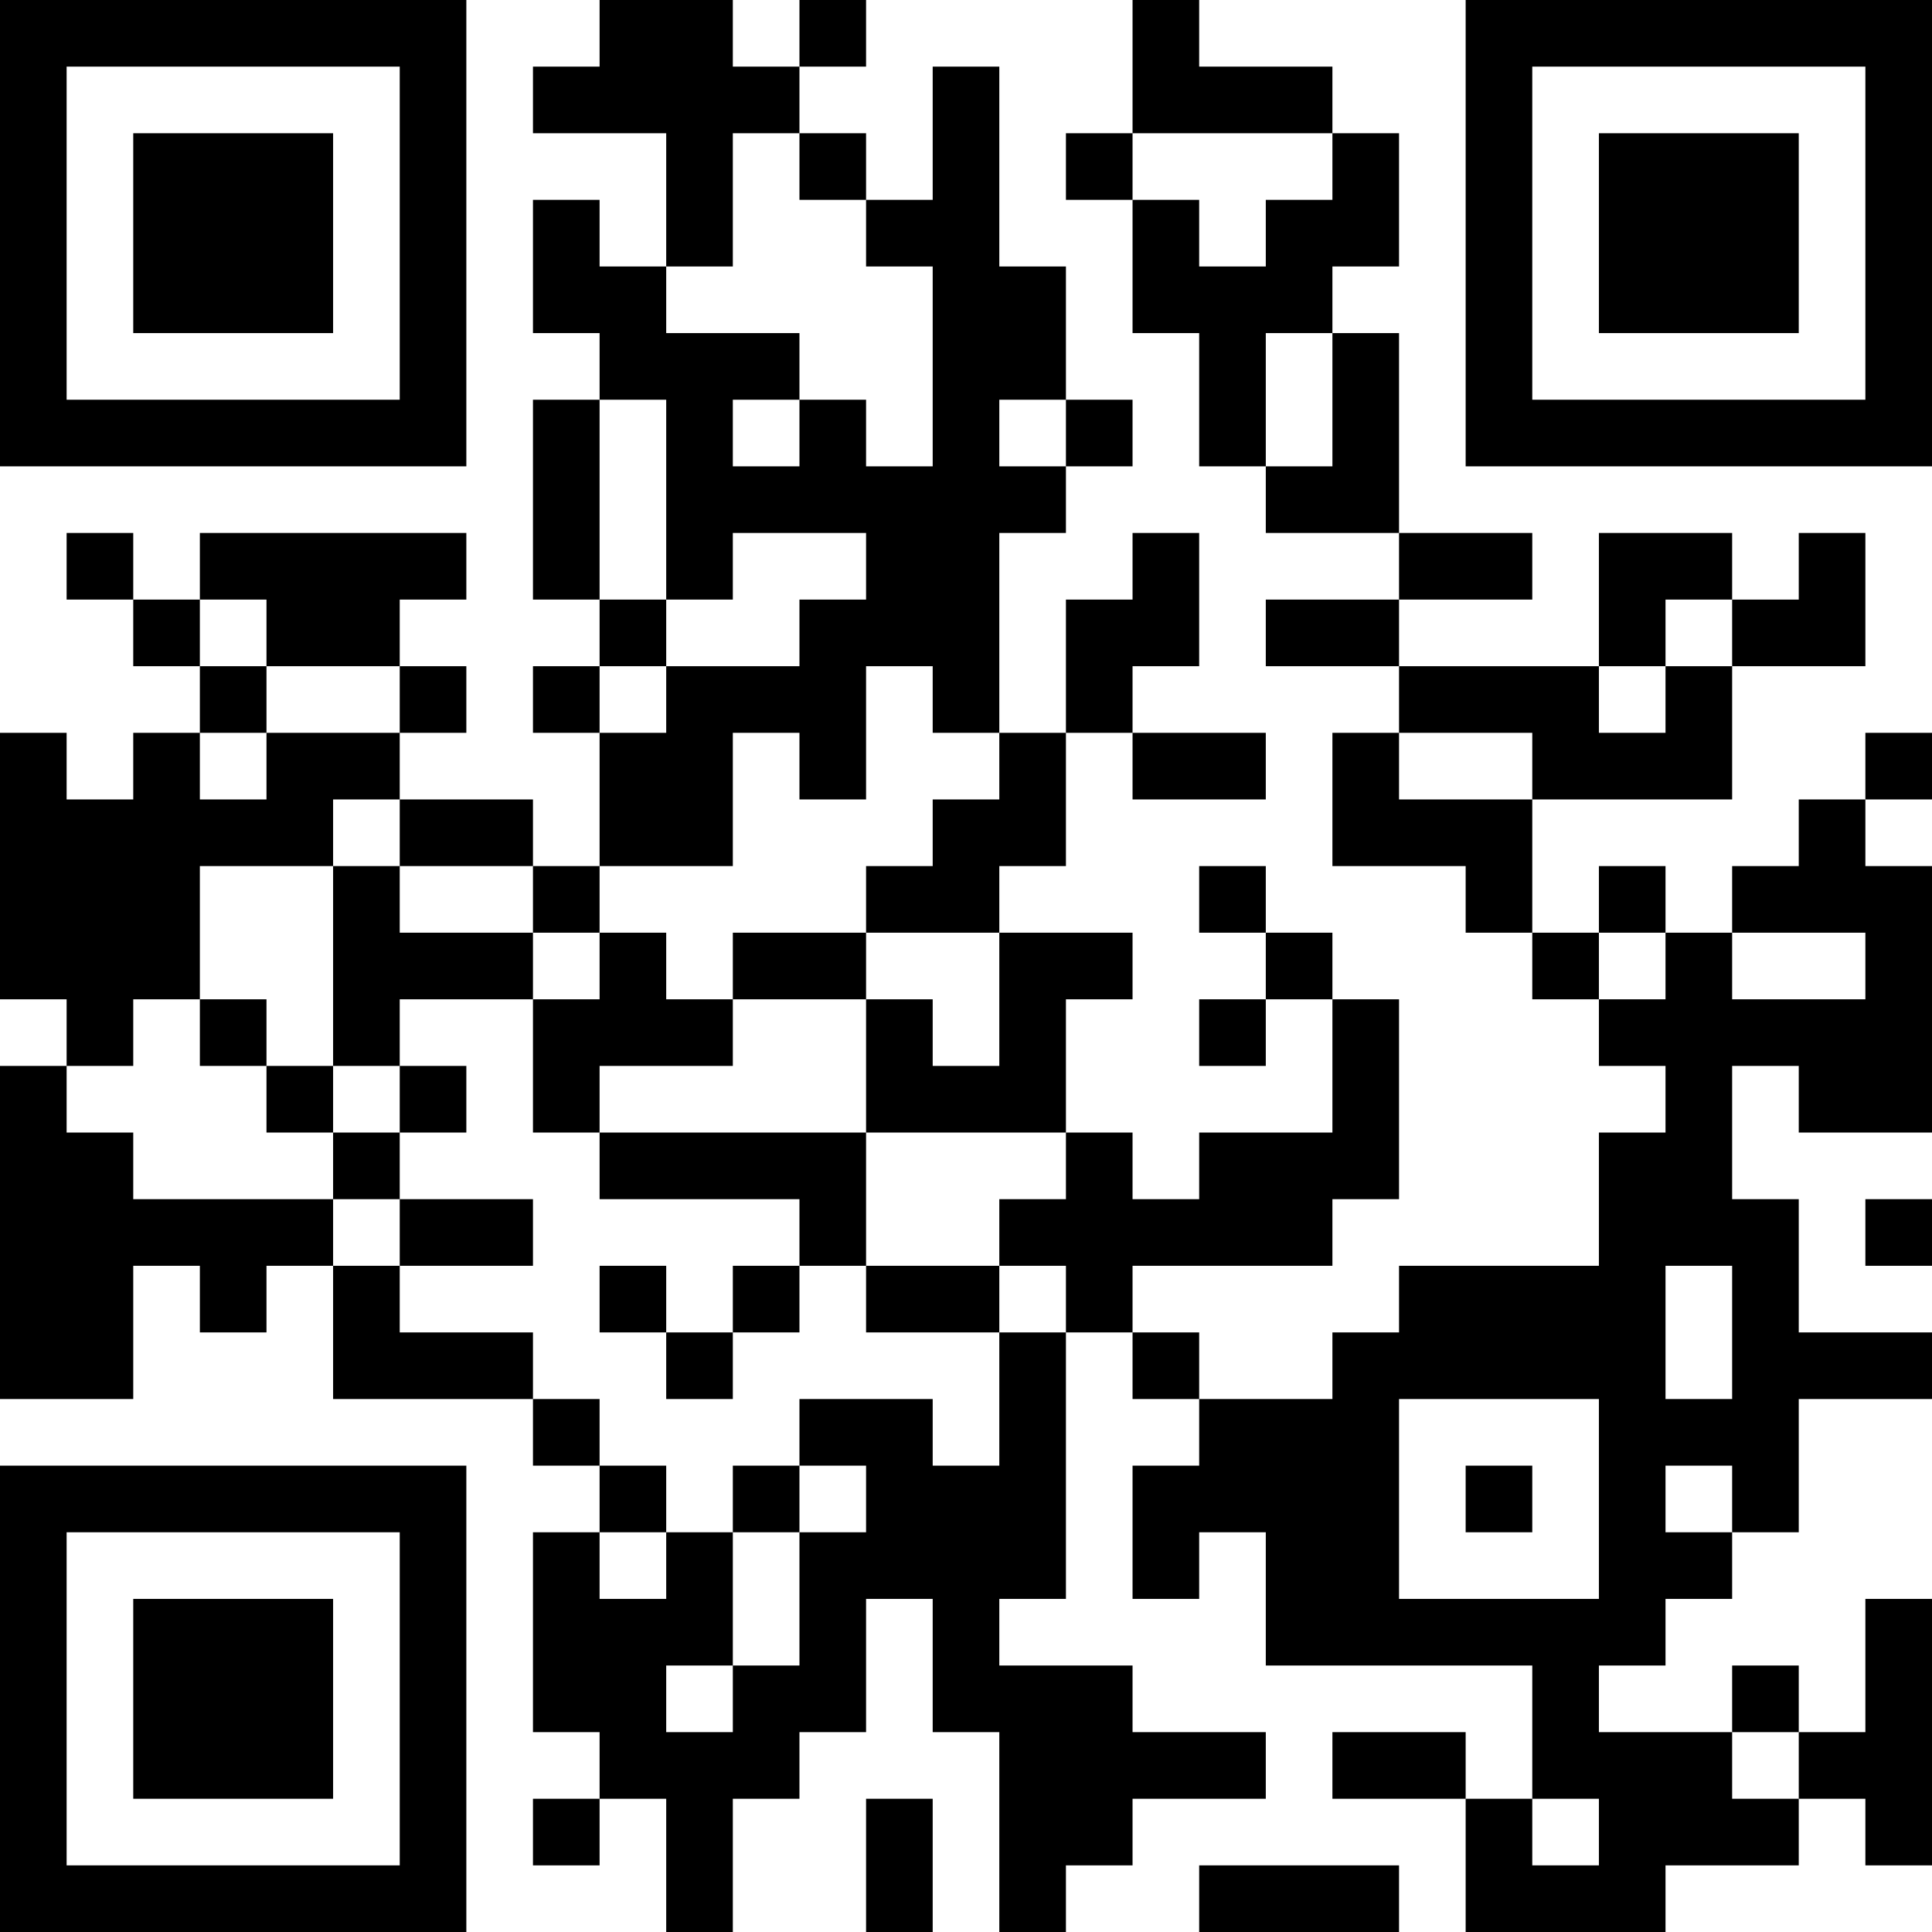
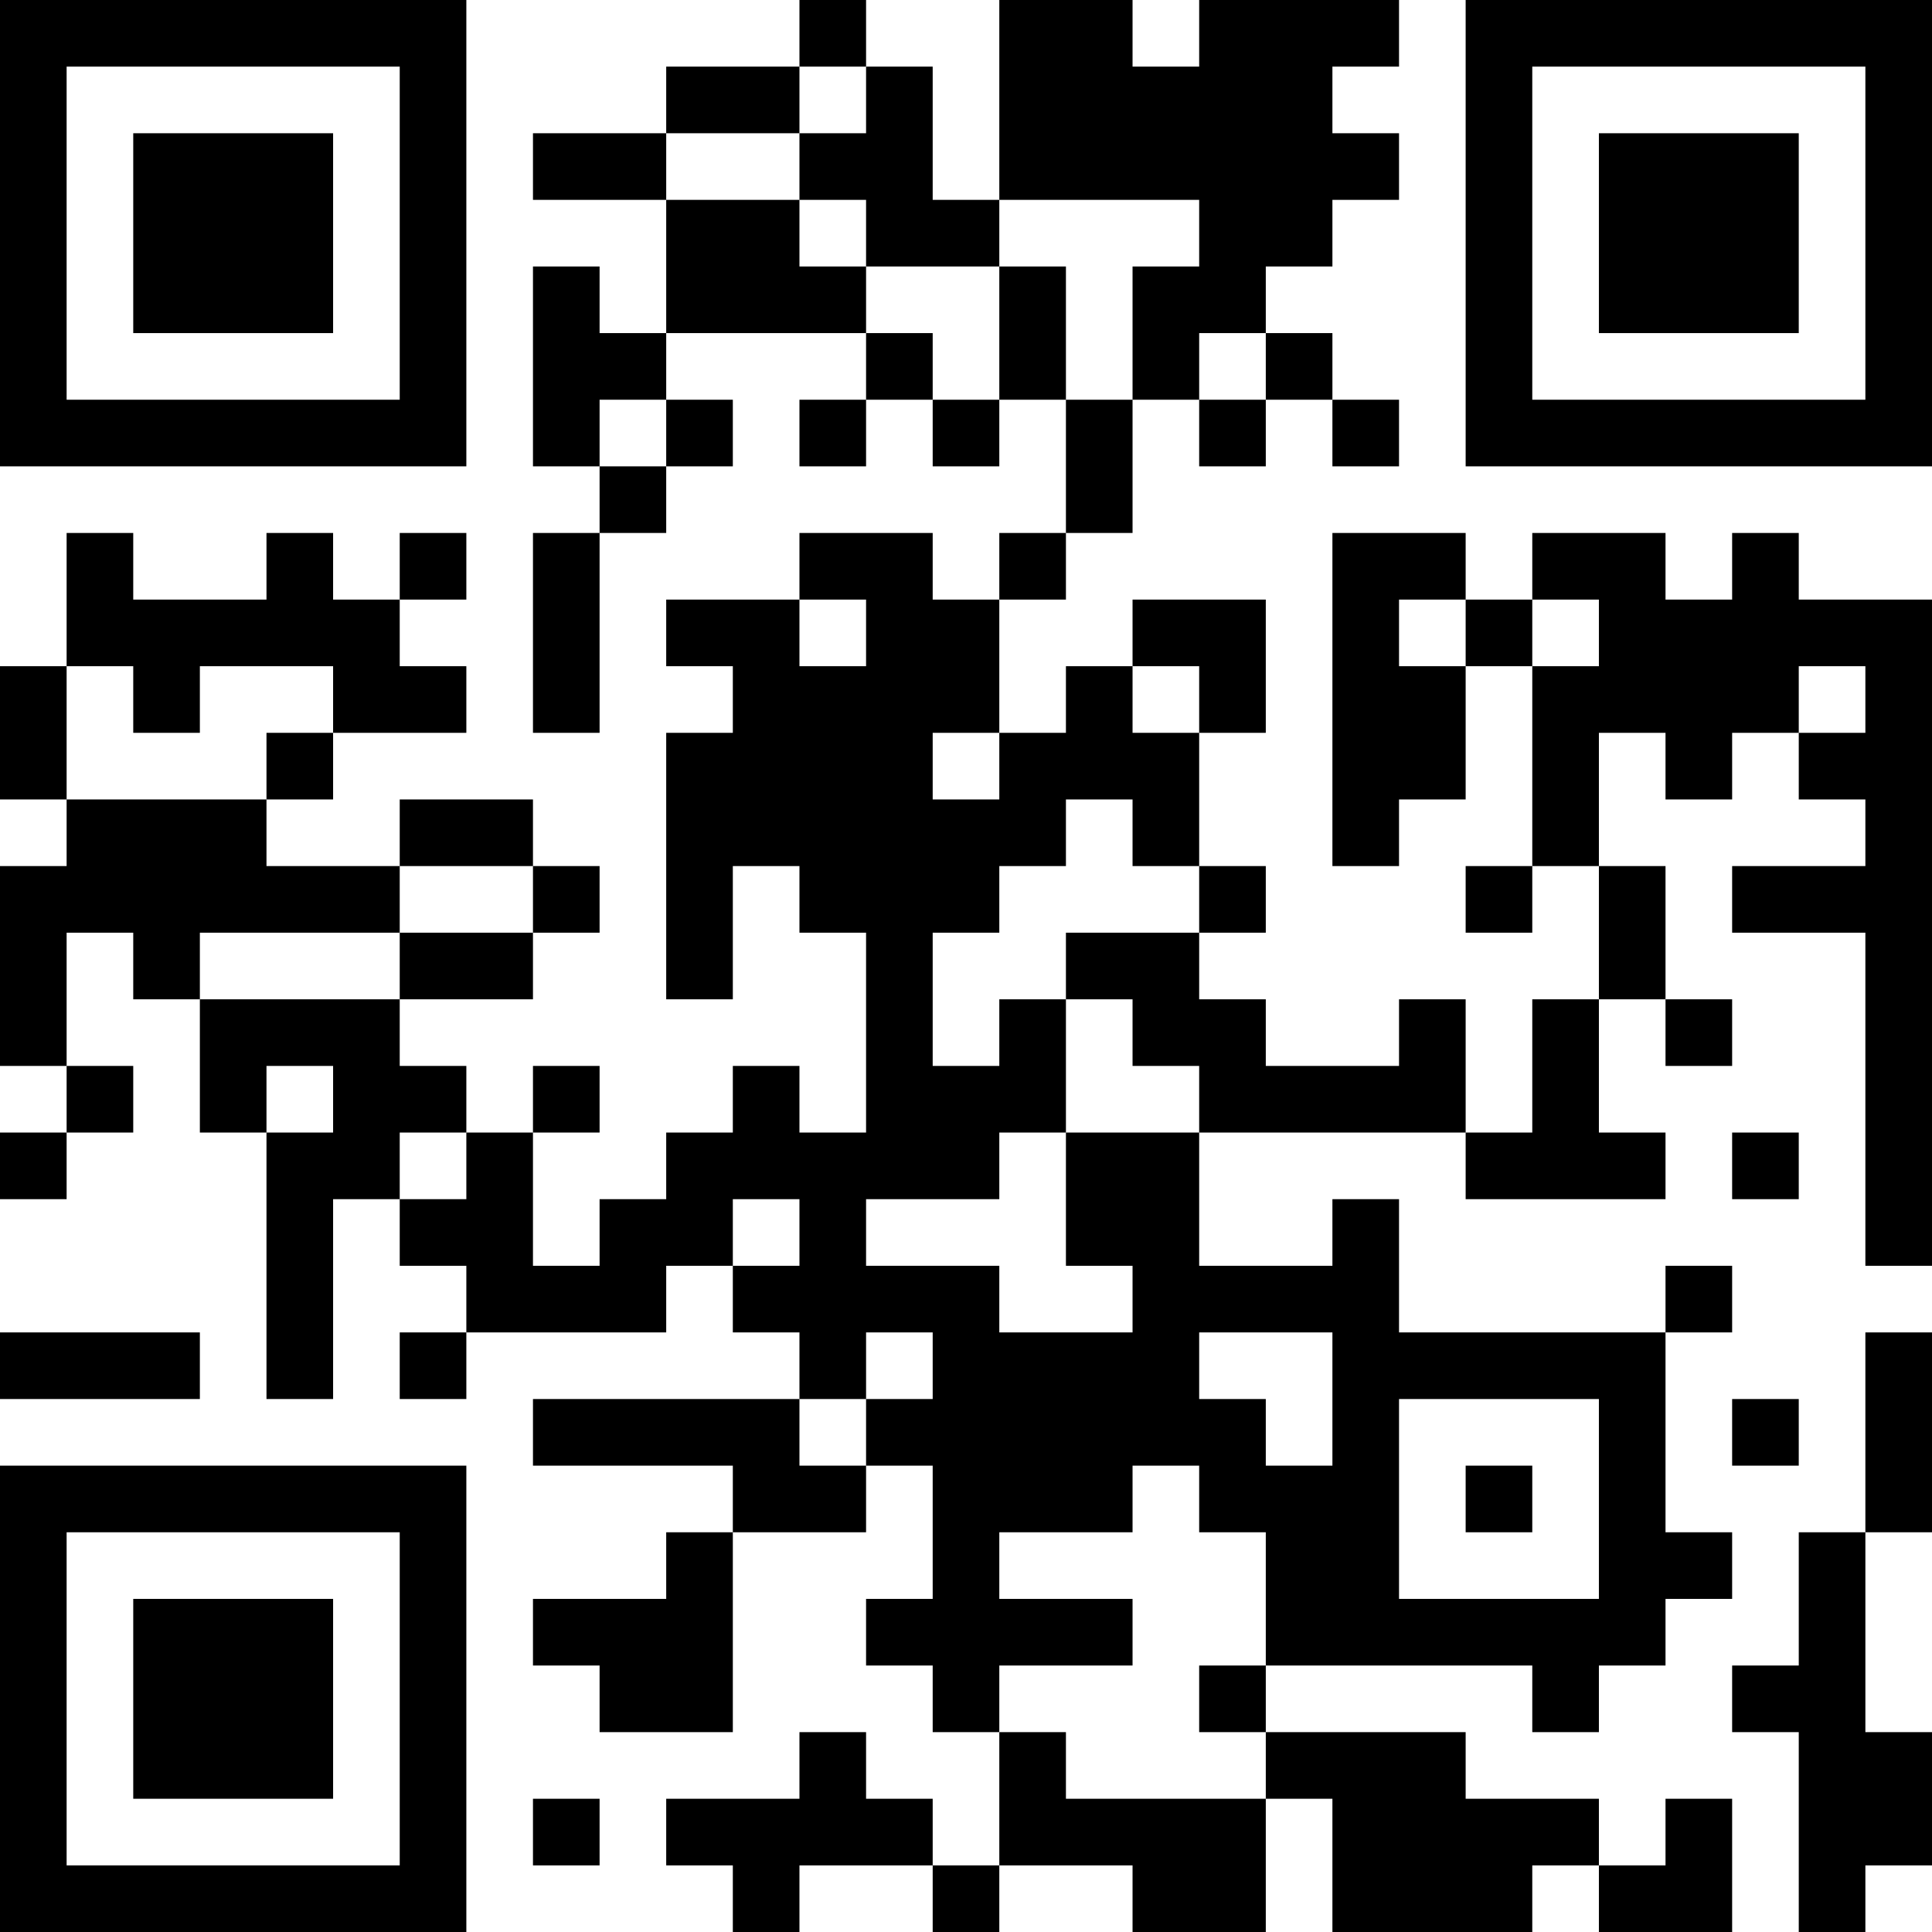
<svg xmlns="http://www.w3.org/2000/svg" width="58mm" height="58mm" version="1.1" viewBox="0 0 58 58">
-   <path d="M0,0H2V2H0zM2,0H4V2H2zM4,0H6V2H4zM6,0H8V2H6zM8,0H10V2H8zM10,0H12V2H10zM12,0H14V2H12zM18,0H20V2H18zM20,0H22V2H20zM24,0H26V2H24zM34,0H36V2H34zM44,0H46V2H44zM46,0H48V2H46zM48,0H50V2H48zM50,0H52V2H50zM52,0H54V2H52zM54,0H56V2H54zM56,0H58V2H56zM0,2H2V4H0zM12,2H14V4H12zM16,2H18V4H16zM18,2H20V4H18zM20,2H22V4H20zM22,2H24V4H22zM28,2H30V4H28zM34,2H36V4H34zM36,2H38V4H36zM38,2H40V4H38zM44,2H46V4H44zM56,2H58V4H56zM0,4H2V6H0zM4,4H6V6H4zM6,4H8V6H6zM8,4H10V6H8zM12,4H14V6H12zM20,4H22V6H20zM24,4H26V6H24zM28,4H30V6H28zM32,4H34V6H32zM40,4H42V6H40zM44,4H46V6H44zM48,4H50V6H48zM50,4H52V6H50zM52,4H54V6H52zM56,4H58V6H56zM0,6H2V8H0zM4,6H6V8H4zM6,6H8V8H6zM8,6H10V8H8zM12,6H14V8H12zM16,6H18V8H16zM20,6H22V8H20zM26,6H28V8H26zM28,6H30V8H28zM34,6H36V8H34zM38,6H40V8H38zM40,6H42V8H40zM44,6H46V8H44zM48,6H50V8H48zM50,6H52V8H50zM52,6H54V8H52zM56,6H58V8H56zM0,8H2V10H0zM4,8H6V10H4zM6,8H8V10H6zM8,8H10V10H8zM12,8H14V10H12zM16,8H18V10H16zM18,8H20V10H18zM28,8H30V10H28zM30,8H32V10H30zM34,8H36V10H34zM36,8H38V10H36zM38,8H40V10H38zM44,8H46V10H44zM48,8H50V10H48zM50,8H52V10H50zM52,8H54V10H52zM56,8H58V10H56zM0,10H2V12H0zM12,10H14V12H12zM18,10H20V12H18zM20,10H22V12H20zM22,10H24V12H22zM28,10H30V12H28zM30,10H32V12H30zM36,10H38V12H36zM40,10H42V12H40zM44,10H46V12H44zM56,10H58V12H56zM0,12H2V14H0zM2,12H4V14H2zM4,12H6V14H4zM6,12H8V14H6zM8,12H10V14H8zM10,12H12V14H10zM12,12H14V14H12zM16,12H18V14H16zM20,12H22V14H20zM24,12H26V14H24zM28,12H30V14H28zM32,12H34V14H32zM36,12H38V14H36zM40,12H42V14H40zM44,12H46V14H44zM46,12H48V14H46zM48,12H50V14H48zM50,12H52V14H50zM52,12H54V14H52zM54,12H56V14H54zM56,12H58V14H56zM16,14H18V16H16zM20,14H22V16H20zM22,14H24V16H22zM24,14H26V16H24zM26,14H28V16H26zM28,14H30V16H28zM30,14H32V16H30zM38,14H40V16H38zM40,14H42V16H40zM2,16H4V18H2zM6,16H8V18H6zM8,16H10V18H8zM10,16H12V18H10zM12,16H14V18H12zM16,16H18V18H16zM20,16H22V18H20zM26,16H28V18H26zM28,16H30V18H28zM34,16H36V18H34zM42,16H44V18H42zM44,16H46V18H44zM48,16H50V18H48zM50,16H52V18H50zM54,16H56V18H54zM4,18H6V20H4zM8,18H10V20H8zM10,18H12V20H10zM18,18H20V20H18zM24,18H26V20H24zM26,18H28V20H26zM28,18H30V20H28zM32,18H34V20H32zM34,18H36V20H34zM38,18H40V20H38zM40,18H42V20H40zM48,18H50V20H48zM52,18H54V20H52zM54,18H56V20H54zM6,20H8V22H6zM12,20H14V22H12zM16,20H18V22H16zM20,20H22V22H20zM22,20H24V22H22zM24,20H26V22H24zM28,20H30V22H28zM32,20H34V22H32zM42,20H44V22H42zM44,20H46V22H44zM46,20H48V22H46zM50,20H52V22H50zM0,22H2V24H0zM4,22H6V24H4zM8,22H10V24H8zM10,22H12V24H10zM18,22H20V24H18zM20,22H22V24H20zM24,22H26V24H24zM30,22H32V24H30zM34,22H36V24H34zM36,22H38V24H36zM40,22H42V24H40zM46,22H48V24H46zM48,22H50V24H48zM50,22H52V24H50zM56,22H58V24H56zM0,24H2V26H0zM2,24H4V26H2zM4,24H6V26H4zM6,24H8V26H6zM8,24H10V26H8zM12,24H14V26H12zM14,24H16V26H14zM18,24H20V26H18zM20,24H22V26H20zM28,24H30V26H28zM30,24H32V26H30zM40,24H42V26H40zM42,24H44V26H42zM44,24H46V26H44zM54,24H56V26H54zM0,26H2V28H0zM2,26H4V28H2zM4,26H6V28H4zM10,26H12V28H10zM16,26H18V28H16zM26,26H28V28H26zM28,26H30V28H28zM36,26H38V28H36zM44,26H46V28H44zM48,26H50V28H48zM52,26H54V28H52zM54,26H56V28H54zM56,26H58V28H56zM0,28H2V30H0zM2,28H4V30H2zM4,28H6V30H4zM10,28H12V30H10zM12,28H14V30H12zM14,28H16V30H14zM18,28H20V30H18zM22,28H24V30H22zM24,28H26V30H24zM30,28H32V30H30zM32,28H34V30H32zM38,28H40V30H38zM46,28H48V30H46zM50,28H52V30H50zM56,28H58V30H56zM2,30H4V32H2zM6,30H8V32H6zM10,30H12V32H10zM16,30H18V32H16zM18,30H20V32H18zM20,30H22V32H20zM26,30H28V32H26zM30,30H32V32H30zM36,30H38V32H36zM40,30H42V32H40zM48,30H50V32H48zM50,30H52V32H50zM52,30H54V32H52zM54,30H56V32H54zM56,30H58V32H56zM0,32H2V34H0zM8,32H10V34H8zM12,32H14V34H12zM16,32H18V34H16zM26,32H28V34H26zM28,32H30V34H28zM30,32H32V34H30zM40,32H42V34H40zM50,32H52V34H50zM54,32H56V34H54zM56,32H58V34H56zM0,34H2V36H0zM2,34H4V36H2zM10,34H12V36H10zM18,34H20V36H18zM20,34H22V36H20zM22,34H24V36H22zM24,34H26V36H24zM32,34H34V36H32zM36,34H38V36H36zM38,34H40V36H38zM40,34H42V36H40zM48,34H50V36H48zM50,34H52V36H50zM0,36H2V38H0zM2,36H4V38H2zM4,36H6V38H4zM6,36H8V38H6zM8,36H10V38H8zM12,36H14V38H12zM14,36H16V38H14zM24,36H26V38H24zM30,36H32V38H30zM32,36H34V38H32zM34,36H36V38H34zM36,36H38V38H36zM38,36H40V38H38zM48,36H50V38H48zM50,36H52V38H50zM52,36H54V38H52zM56,36H58V38H56zM0,38H2V40H0zM2,38H4V40H2zM6,38H8V40H6zM10,38H12V40H10zM18,38H20V40H18zM22,38H24V40H22zM26,38H28V40H26zM28,38H30V40H28zM32,38H34V40H32zM42,38H44V40H42zM44,38H46V40H44zM46,38H48V40H46zM48,38H50V40H48zM52,38H54V40H52zM0,40H2V42H0zM2,40H4V42H2zM10,40H12V42H10zM12,40H14V42H12zM14,40H16V42H14zM20,40H22V42H20zM30,40H32V42H30zM34,40H36V42H34zM40,40H42V42H40zM42,40H44V42H42zM44,40H46V42H44zM46,40H48V42H46zM48,40H50V42H48zM52,40H54V42H52zM54,40H56V42H54zM56,40H58V42H56zM16,42H18V44H16zM24,42H26V44H24zM26,42H28V44H26zM30,42H32V44H30zM36,42H38V44H36zM38,42H40V44H38zM40,42H42V44H40zM48,42H50V44H48zM50,42H52V44H50zM52,42H54V44H52zM0,44H2V46H0zM2,44H4V46H2zM4,44H6V46H4zM6,44H8V46H6zM8,44H10V46H8zM10,44H12V46H10zM12,44H14V46H12zM18,44H20V46H18zM22,44H24V46H22zM26,44H28V46H26zM28,44H30V46H28zM30,44H32V46H30zM34,44H36V46H34zM36,44H38V46H36zM38,44H40V46H38zM40,44H42V46H40zM44,44H46V46H44zM48,44H50V46H48zM52,44H54V46H52zM0,46H2V48H0zM12,46H14V48H12zM16,46H18V48H16zM20,46H22V48H20zM24,46H26V48H24zM26,46H28V48H26zM28,46H30V48H28zM30,46H32V48H30zM34,46H36V48H34zM38,46H40V48H38zM40,46H42V48H40zM48,46H50V48H48zM50,46H52V48H50zM0,48H2V50H0zM4,48H6V50H4zM6,48H8V50H6zM8,48H10V50H8zM12,48H14V50H12zM16,48H18V50H16zM18,48H20V50H18zM20,48H22V50H20zM24,48H26V50H24zM28,48H30V50H28zM38,48H40V50H38zM40,48H42V50H40zM42,48H44V50H42zM44,48H46V50H44zM46,48H48V50H46zM48,48H50V50H48zM56,48H58V50H56zM0,50H2V52H0zM4,50H6V52H4zM6,50H8V52H6zM8,50H10V52H8zM12,50H14V52H12zM16,50H18V52H16zM18,50H20V52H18zM22,50H24V52H22zM24,50H26V52H24zM28,50H30V52H28zM30,50H32V52H30zM32,50H34V52H32zM46,50H48V52H46zM52,50H54V52H52zM56,50H58V52H56zM0,52H2V54H0zM4,52H6V54H4zM6,52H8V54H6zM8,52H10V54H8zM12,52H14V54H12zM18,52H20V54H18zM20,52H22V54H20zM22,52H24V54H22zM30,52H32V54H30zM32,52H34V54H32zM34,52H36V54H34zM36,52H38V54H36zM40,52H42V54H40zM42,52H44V54H42zM46,52H48V54H46zM48,52H50V54H48zM50,52H52V54H50zM54,52H56V54H54zM56,52H58V54H56zM0,54H2V56H0zM12,54H14V56H12zM16,54H18V56H16zM20,54H22V56H20zM26,54H28V56H26zM30,54H32V56H30zM32,54H34V56H32zM44,54H46V56H44zM48,54H50V56H48zM50,54H52V56H50zM52,54H54V56H52zM56,54H58V56H56zM0,56H2V58H0zM2,56H4V58H2zM4,56H6V58H4zM6,56H8V58H6zM8,56H10V58H8zM10,56H12V58H10zM12,56H14V58H12zM20,56H22V58H20zM26,56H28V58H26zM30,56H32V58H30zM36,56H38V58H36zM38,56H40V58H38zM40,56H42V58H40zM44,56H46V58H44zM46,56H48V58H46zM48,56H50V58H48z" id="qr-path" fill="#000000" fill-opacity="1" fill-rule="nonzero" stroke="none" />
+   <path d="M0,0H2V2H0zM2,0H4V2H2zM4,0H6V2H4zM6,0H8V2H6zM8,0H10V2H8zM10,0H12V2H10zM12,0H14V2H12zM24,0H26V2H24zM30,0H32V2H30zM32,0H34V2H32zM36,0H38V2H36zM38,0H40V2H38zM40,0H42V2H40zM44,0H46V2H44zM46,0H48V2H46zM48,0H50V2H48zM50,0H52V2H50zM52,0H54V2H52zM54,0H56V2H54zM56,0H58V2H56zM0,2H2V4H0zM12,2H14V4H12zM20,2H22V4H20zM22,2H24V4H22zM26,2H28V4H26zM30,2H32V4H30zM32,2H34V4H32zM34,2H36V4H34zM36,2H38V4H36zM38,2H40V4H38zM44,2H46V4H44zM56,2H58V4H56zM0,4H2V6H0zM4,4H6V6H4zM6,4H8V6H6zM8,4H10V6H8zM12,4H14V6H12zM16,4H18V6H16zM18,4H20V6H18zM24,4H26V6H24zM26,4H28V6H26zM30,4H32V6H30zM32,4H34V6H32zM34,4H36V6H34zM36,4H38V6H36zM38,4H40V6H38zM40,4H42V6H40zM44,4H46V6H44zM48,4H50V6H48zM50,4H52V6H50zM52,4H54V6H52zM56,4H58V6H56zM0,6H2V8H0zM4,6H6V8H4zM6,6H8V8H6zM8,6H10V8H8zM12,6H14V8H12zM20,6H22V8H20zM22,6H24V8H22zM26,6H28V8H26zM28,6H30V8H28zM36,6H38V8H36zM38,6H40V8H38zM44,6H46V8H44zM48,6H50V8H48zM50,6H52V8H50zM52,6H54V8H52zM56,6H58V8H56zM0,8H2V10H0zM4,8H6V10H4zM6,8H8V10H6zM8,8H10V10H8zM12,8H14V10H12zM16,8H18V10H16zM20,8H22V10H20zM22,8H24V10H22zM24,8H26V10H24zM30,8H32V10H30zM34,8H36V10H34zM36,8H38V10H36zM44,8H46V10H44zM48,8H50V10H48zM50,8H52V10H50zM52,8H54V10H52zM56,8H58V10H56zM0,10H2V12H0zM12,10H14V12H12zM16,10H18V12H16zM18,10H20V12H18zM26,10H28V12H26zM30,10H32V12H30zM34,10H36V12H34zM38,10H40V12H38zM44,10H46V12H44zM56,10H58V12H56zM0,12H2V14H0zM2,12H4V14H2zM4,12H6V14H4zM6,12H8V14H6zM8,12H10V14H8zM10,12H12V14H10zM12,12H14V14H12zM16,12H18V14H16zM20,12H22V14H20zM24,12H26V14H24zM28,12H30V14H28zM32,12H34V14H32zM36,12H38V14H36zM40,12H42V14H40zM44,12H46V14H44zM46,12H48V14H46zM48,12H50V14H48zM50,12H52V14H50zM52,12H54V14H52zM54,12H56V14H54zM56,12H58V14H56zM18,14H20V16H18zM32,14H34V16H32zM2,16H4V18H2zM8,16H10V18H8zM12,16H14V18H12zM16,16H18V18H16zM24,16H26V18H24zM26,16H28V18H26zM30,16H32V18H30zM40,16H42V18H40zM42,16H44V18H42zM46,16H48V18H46zM48,16H50V18H48zM52,16H54V18H52zM2,18H4V20H2zM4,18H6V20H4zM6,18H8V20H6zM8,18H10V20H8zM10,18H12V20H10zM16,18H18V20H16zM20,18H22V20H20zM22,18H24V20H22zM26,18H28V20H26zM28,18H30V20H28zM34,18H36V20H34zM36,18H38V20H36zM40,18H42V20H40zM44,18H46V20H44zM48,18H50V20H48zM50,18H52V20H50zM52,18H54V20H52zM54,18H56V20H54zM56,18H58V20H56zM0,20H2V22H0zM4,20H6V22H4zM10,20H12V22H10zM12,20H14V22H12zM16,20H18V22H16zM22,20H24V22H22zM24,20H26V22H24zM26,20H28V22H26zM28,20H30V22H28zM32,20H34V22H32zM36,20H38V22H36zM40,20H42V22H40zM42,20H44V22H42zM46,20H48V22H46zM48,20H50V22H48zM50,20H52V22H50zM52,20H54V22H52zM56,20H58V22H56zM0,22H2V24H0zM8,22H10V24H8zM20,22H22V24H20zM22,22H24V24H22zM24,22H26V24H24zM26,22H28V24H26zM30,22H32V24H30zM32,22H34V24H32zM34,22H36V24H34zM40,22H42V24H40zM42,22H44V24H42zM46,22H48V24H46zM50,22H52V24H50zM54,22H56V24H54zM56,22H58V24H56zM2,24H4V26H2zM4,24H6V26H4zM6,24H8V26H6zM12,24H14V26H12zM14,24H16V26H14zM20,24H22V26H20zM22,24H24V26H22zM24,24H26V26H24zM26,24H28V26H26zM28,24H30V26H28zM30,24H32V26H30zM34,24H36V26H34zM40,24H42V26H40zM46,24H48V26H46zM56,24H58V26H56zM0,26H2V28H0zM2,26H4V28H2zM4,26H6V28H4zM6,26H8V28H6zM8,26H10V28H8zM10,26H12V28H10zM16,26H18V28H16zM20,26H22V28H20zM24,26H26V28H24zM26,26H28V28H26zM28,26H30V28H28zM36,26H38V28H36zM44,26H46V28H44zM48,26H50V28H48zM52,26H54V28H52zM54,26H56V28H54zM56,26H58V28H56zM0,28H2V30H0zM4,28H6V30H4zM12,28H14V30H12zM14,28H16V30H14zM20,28H22V30H20zM26,28H28V30H26zM32,28H34V30H32zM34,28H36V30H34zM48,28H50V30H48zM56,28H58V30H56zM0,30H2V32H0zM6,30H8V32H6zM8,30H10V32H8zM10,30H12V32H10zM26,30H28V32H26zM30,30H32V32H30zM34,30H36V32H34zM36,30H38V32H36zM42,30H44V32H42zM46,30H48V32H46zM50,30H52V32H50zM56,30H58V32H56zM2,32H4V34H2zM6,32H8V34H6zM10,32H12V34H10zM12,32H14V34H12zM16,32H18V34H16zM22,32H24V34H22zM26,32H28V34H26zM28,32H30V34H28zM30,32H32V34H30zM36,32H38V34H36zM38,32H40V34H38zM40,32H42V34H40zM42,32H44V34H42zM46,32H48V34H46zM56,32H58V34H56zM0,34H2V36H0zM8,34H10V36H8zM10,34H12V36H10zM14,34H16V36H14zM20,34H22V36H20zM22,34H24V36H22zM24,34H26V36H24zM26,34H28V36H26zM28,34H30V36H28zM32,34H34V36H32zM34,34H36V36H34zM44,34H46V36H44zM46,34H48V36H46zM48,34H50V36H48zM52,34H54V36H52zM56,34H58V36H56zM8,36H10V38H8zM12,36H14V38H12zM14,36H16V38H14zM18,36H20V38H18zM20,36H22V38H20zM24,36H26V38H24zM32,36H34V38H32zM34,36H36V38H34zM40,36H42V38H40zM56,36H58V38H56zM8,38H10V40H8zM14,38H16V40H14zM16,38H18V40H16zM18,38H20V40H18zM22,38H24V40H22zM24,38H26V40H24zM26,38H28V40H26zM28,38H30V40H28zM34,38H36V40H34zM36,38H38V40H36zM38,38H40V40H38zM40,38H42V40H40zM50,38H52V40H50zM0,40H2V42H0zM2,40H4V42H2zM4,40H6V42H4zM8,40H10V42H8zM12,40H14V42H12zM24,40H26V42H24zM28,40H30V42H28zM30,40H32V42H30zM32,40H34V42H32zM34,40H36V42H34zM40,40H42V42H40zM42,40H44V42H42zM44,40H46V42H44zM46,40H48V42H46zM48,40H50V42H48zM56,40H58V42H56zM16,42H18V44H16zM18,42H20V44H18zM20,42H22V44H20zM22,42H24V44H22zM26,42H28V44H26zM28,42H30V44H28zM30,42H32V44H30zM32,42H34V44H32zM34,42H36V44H34zM36,42H38V44H36zM40,42H42V44H40zM48,42H50V44H48zM52,42H54V44H52zM56,42H58V44H56zM0,44H2V46H0zM2,44H4V46H2zM4,44H6V46H4zM6,44H8V46H6zM8,44H10V46H8zM10,44H12V46H10zM12,44H14V46H12zM22,44H24V46H22zM24,44H26V46H24zM28,44H30V46H28zM30,44H32V46H30zM32,44H34V46H32zM36,44H38V46H36zM38,44H40V46H38zM40,44H42V46H40zM44,44H46V46H44zM48,44H50V46H48zM56,44H58V46H56zM0,46H2V48H0zM12,46H14V48H12zM20,46H22V48H20zM28,46H30V48H28zM38,46H40V48H38zM40,46H42V48H40zM48,46H50V48H48zM50,46H52V48H50zM54,46H56V48H54zM0,48H2V50H0zM4,48H6V50H4zM6,48H8V50H6zM8,48H10V50H8zM12,48H14V50H12zM16,48H18V50H16zM18,48H20V50H18zM20,48H22V50H20zM26,48H28V50H26zM28,48H30V50H28zM30,48H32V50H30zM32,48H34V50H32zM38,48H40V50H38zM40,48H42V50H40zM42,48H44V50H42zM44,48H46V50H44zM46,48H48V50H46zM48,48H50V50H48zM54,48H56V50H54zM0,50H2V52H0zM4,50H6V52H4zM6,50H8V52H6zM8,50H10V52H8zM12,50H14V52H12zM18,50H20V52H18zM20,50H22V52H20zM28,50H30V52H28zM36,50H38V52H36zM46,50H48V52H46zM52,50H54V52H52zM54,50H56V52H54zM0,52H2V54H0zM4,52H6V54H4zM6,52H8V54H6zM8,52H10V54H8zM12,52H14V54H12zM24,52H26V54H24zM30,52H32V54H30zM38,52H40V54H38zM40,52H42V54H40zM42,52H44V54H42zM54,52H56V54H54zM56,52H58V54H56zM0,54H2V56H0zM12,54H14V56H12zM16,54H18V56H16zM20,54H22V56H20zM22,54H24V56H22zM24,54H26V56H24zM26,54H28V56H26zM30,54H32V56H30zM32,54H34V56H32zM34,54H36V56H34zM36,54H38V56H36zM40,54H42V56H40zM42,54H44V56H42zM44,54H46V56H44zM46,54H48V56H46zM50,54H52V56H50zM54,54H56V56H54zM56,54H58V56H56zM0,56H2V58H0zM2,56H4V58H2zM4,56H6V58H4zM6,56H8V58H6zM8,56H10V58H8zM10,56H12V58H10zM12,56H14V58H12zM22,56H24V58H22zM28,56H30V58H28zM34,56H36V58H34zM36,56H38V58H36zM40,56H42V58H40zM42,56H44V58H42zM44,56H46V58H44zM48,56H50V58H48zM50,56H52V58H50zM54,56H56V58H54z" id="qr-path" fill="#000000" fill-opacity="1" fill-rule="nonzero" stroke="none" />
</svg>
